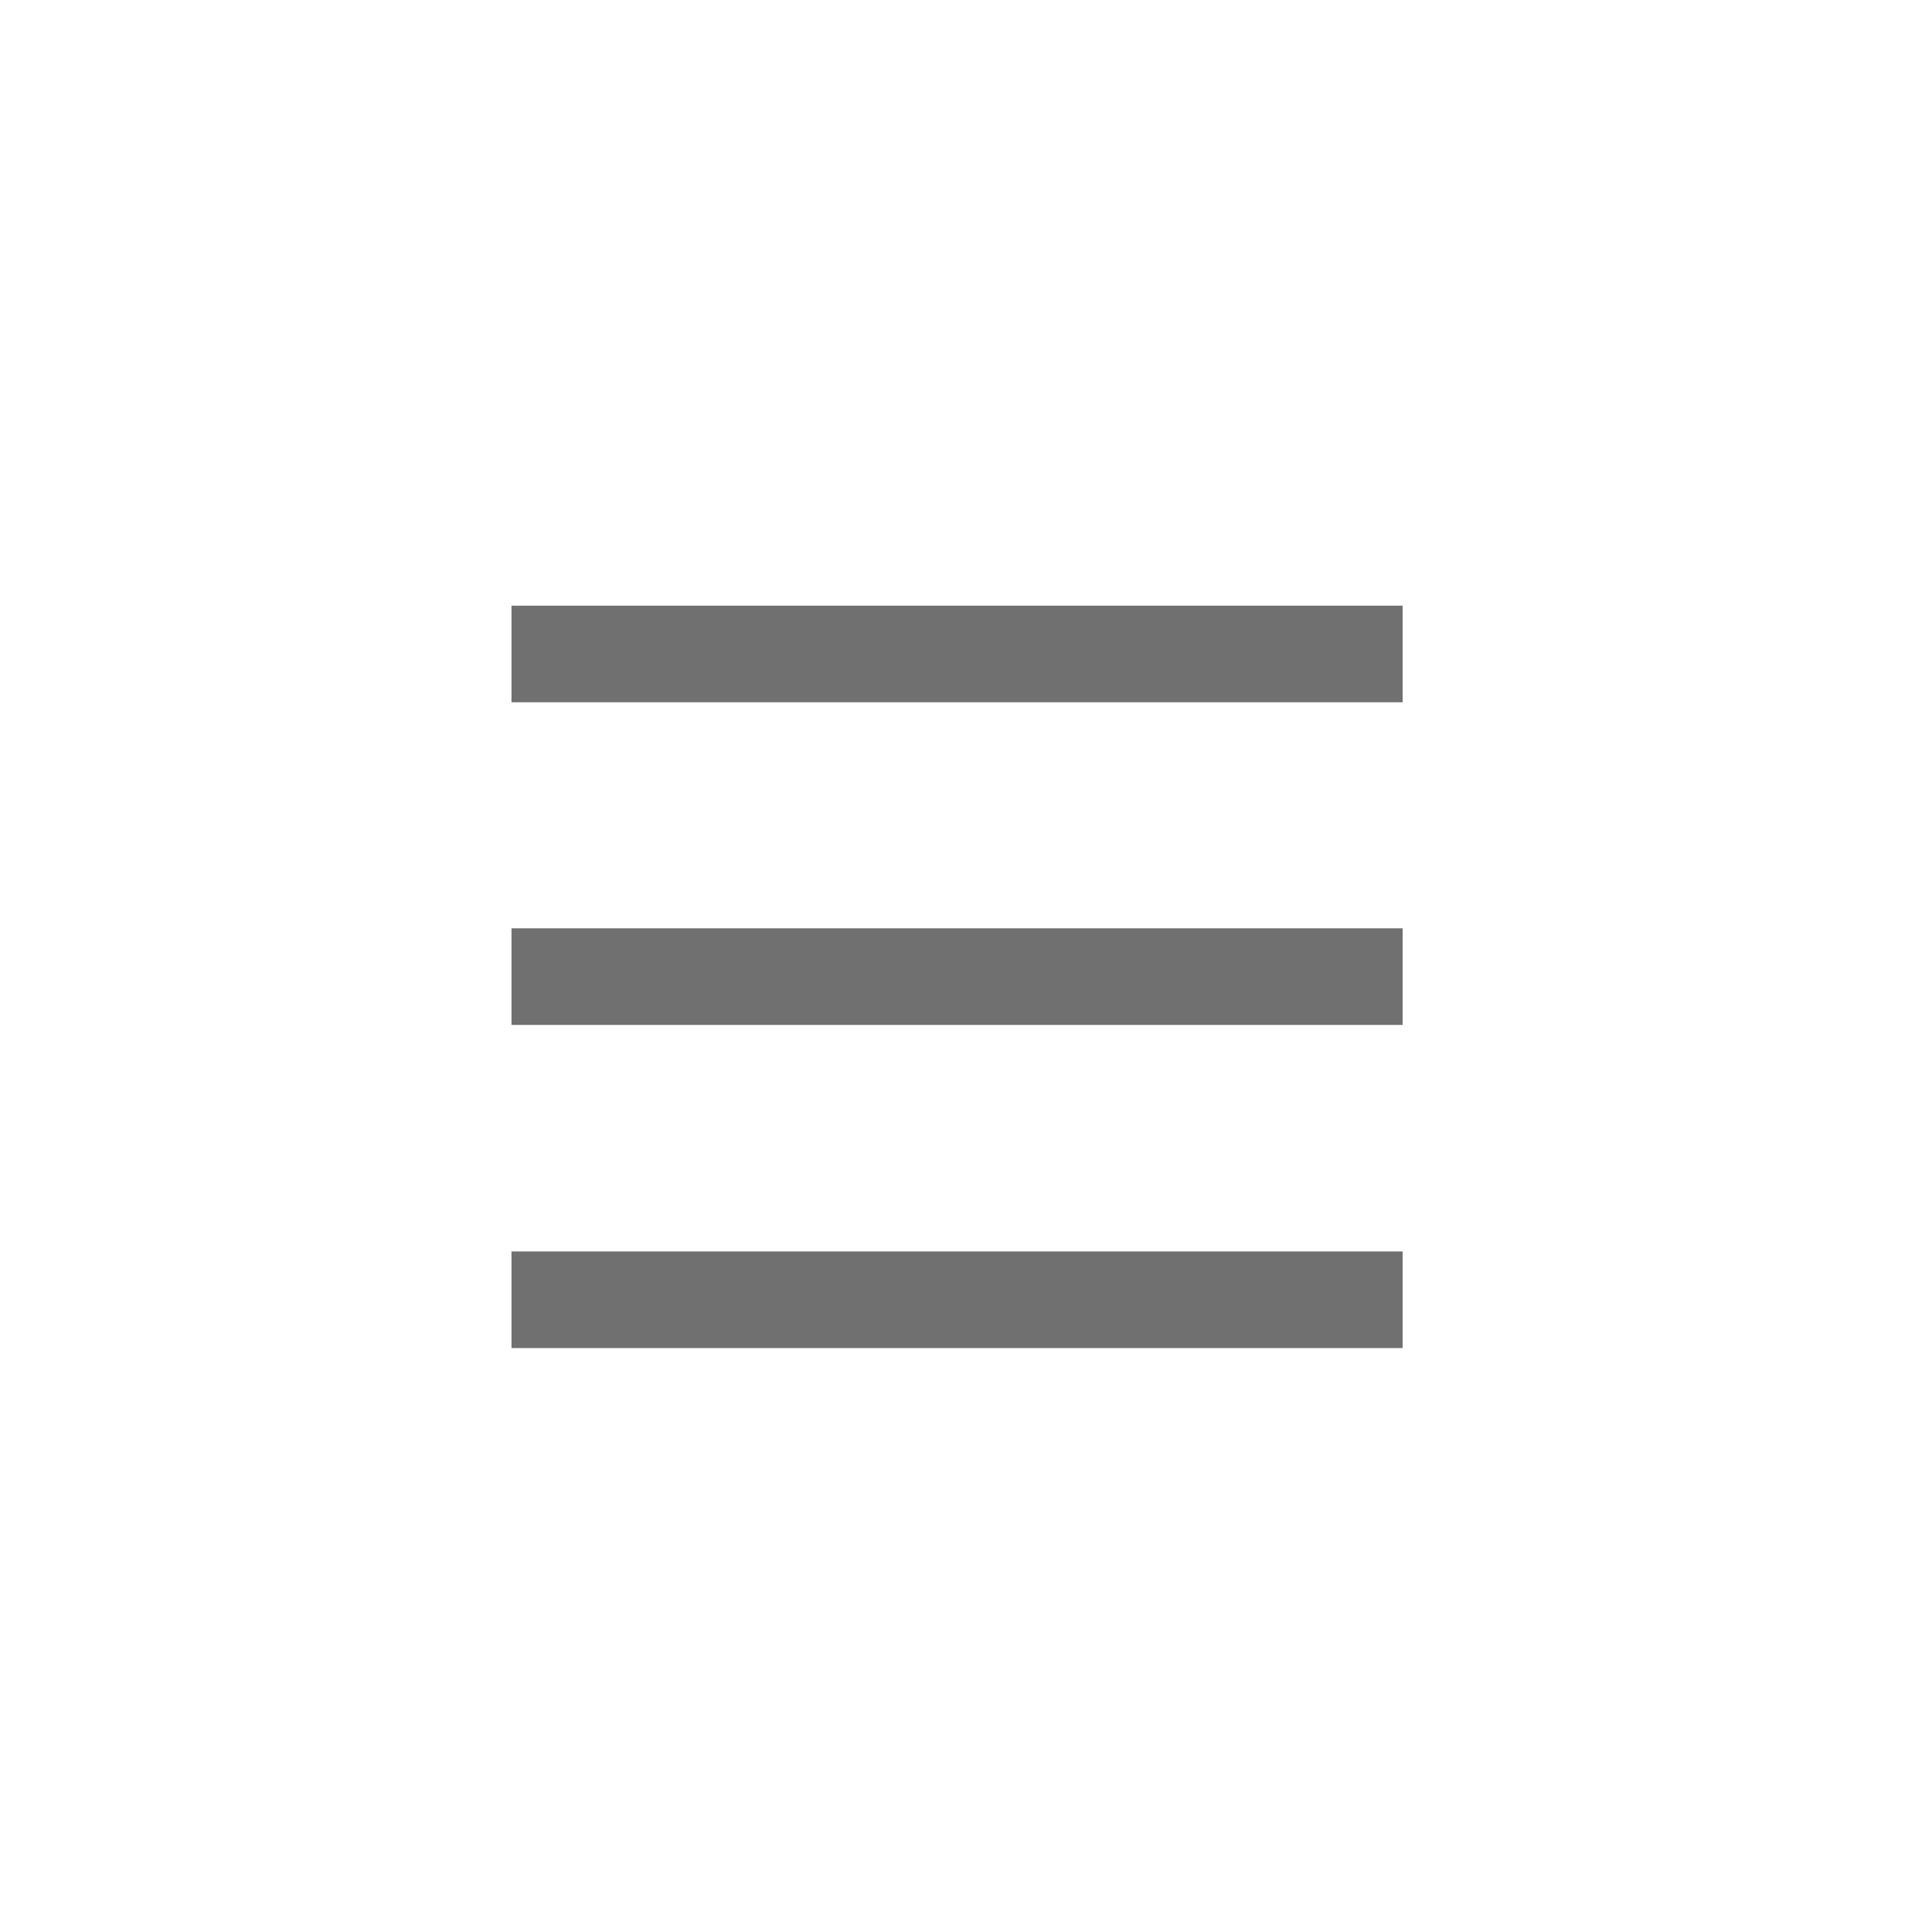
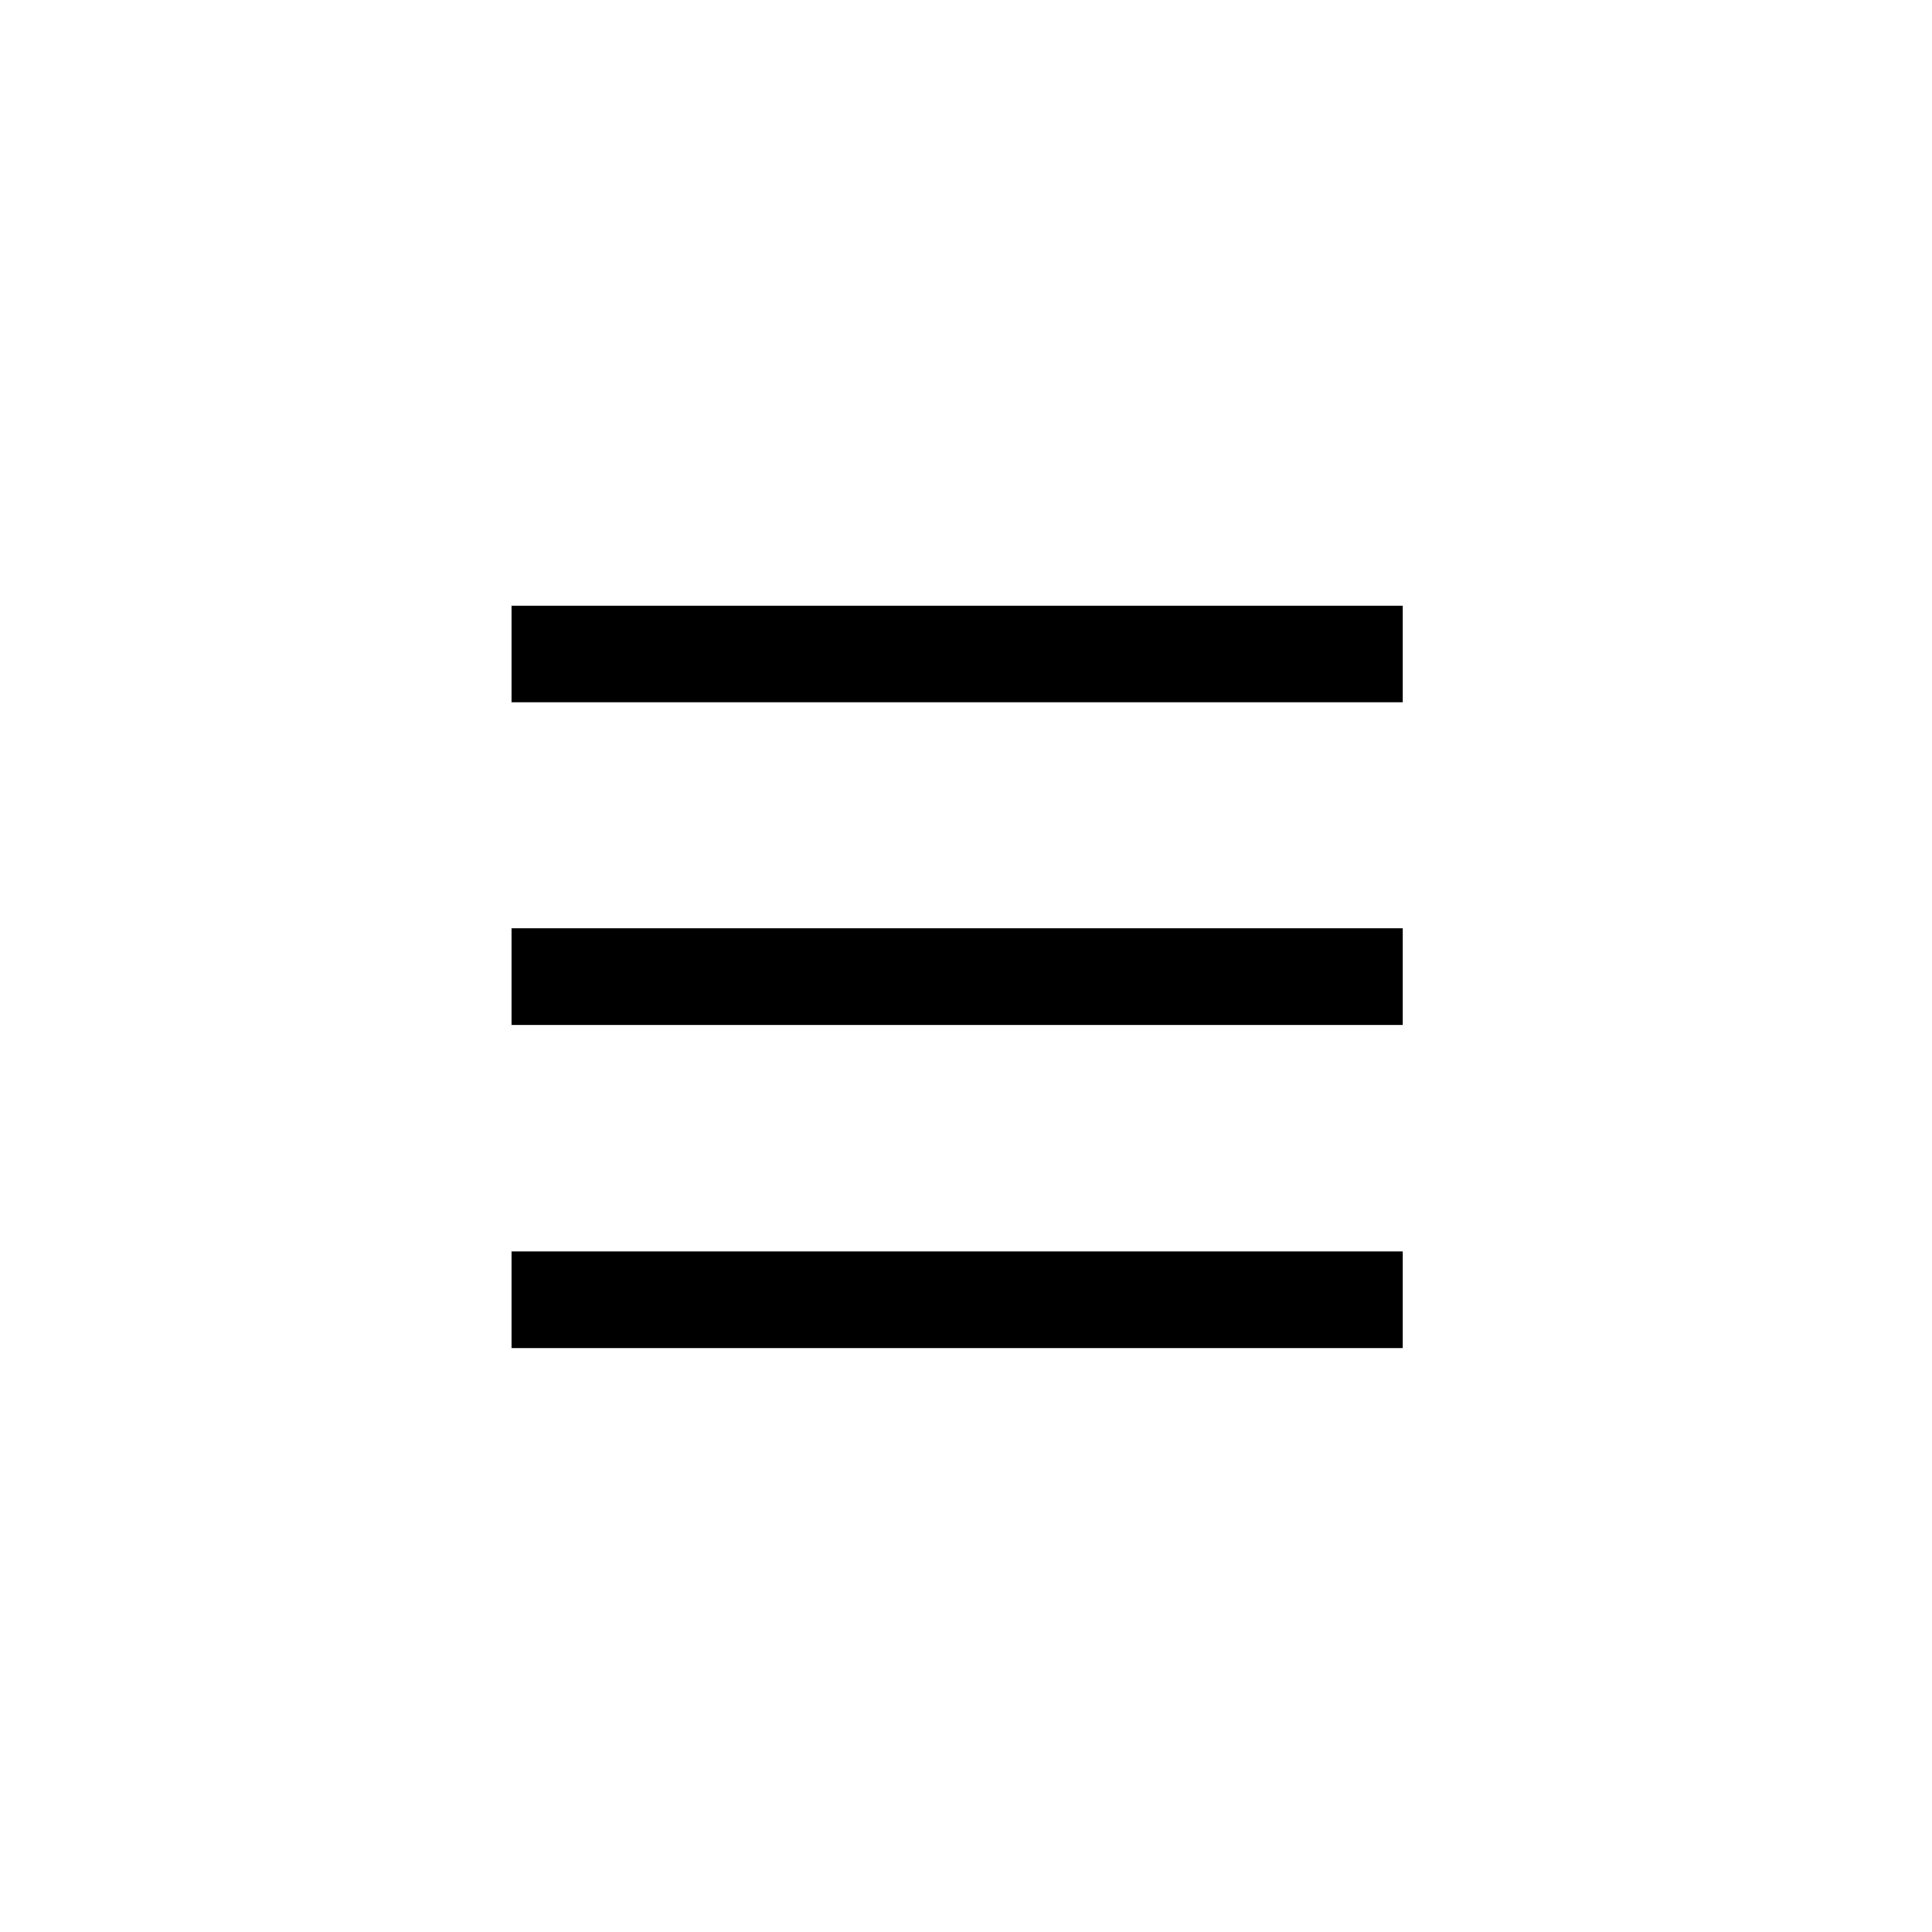
<svg xmlns="http://www.w3.org/2000/svg" id="_레이어_1" viewBox="0 0 40 40">
  <defs>
-     <style>.cls-1{stroke:#707070;stroke-width:2px;}.cls-1,.cls-2{fill:none;}.cls-2{opacity:.3;}</style>
+     <style>.cls-1{stroke: black;stroke-width:2px;}.cls-1,.cls-2{fill:none;}.cls-2{opacity:.3;}</style>
  </defs>
  <g id="_그룹_600">
    <rect id="_사각형_367" class="cls-2" width="40" height="40" />
    <g id="_그룹_495">
      <path id="_패스_1070" class="cls-1" d="M10.59,13.54H29.04" />
      <path id="_패스_1071" class="cls-1" d="M10.59,20.22H29.04" />
      <path id="_패스_1072" class="cls-1" d="M10.59,26.91H29.04" />
    </g>
  </g>
</svg>
